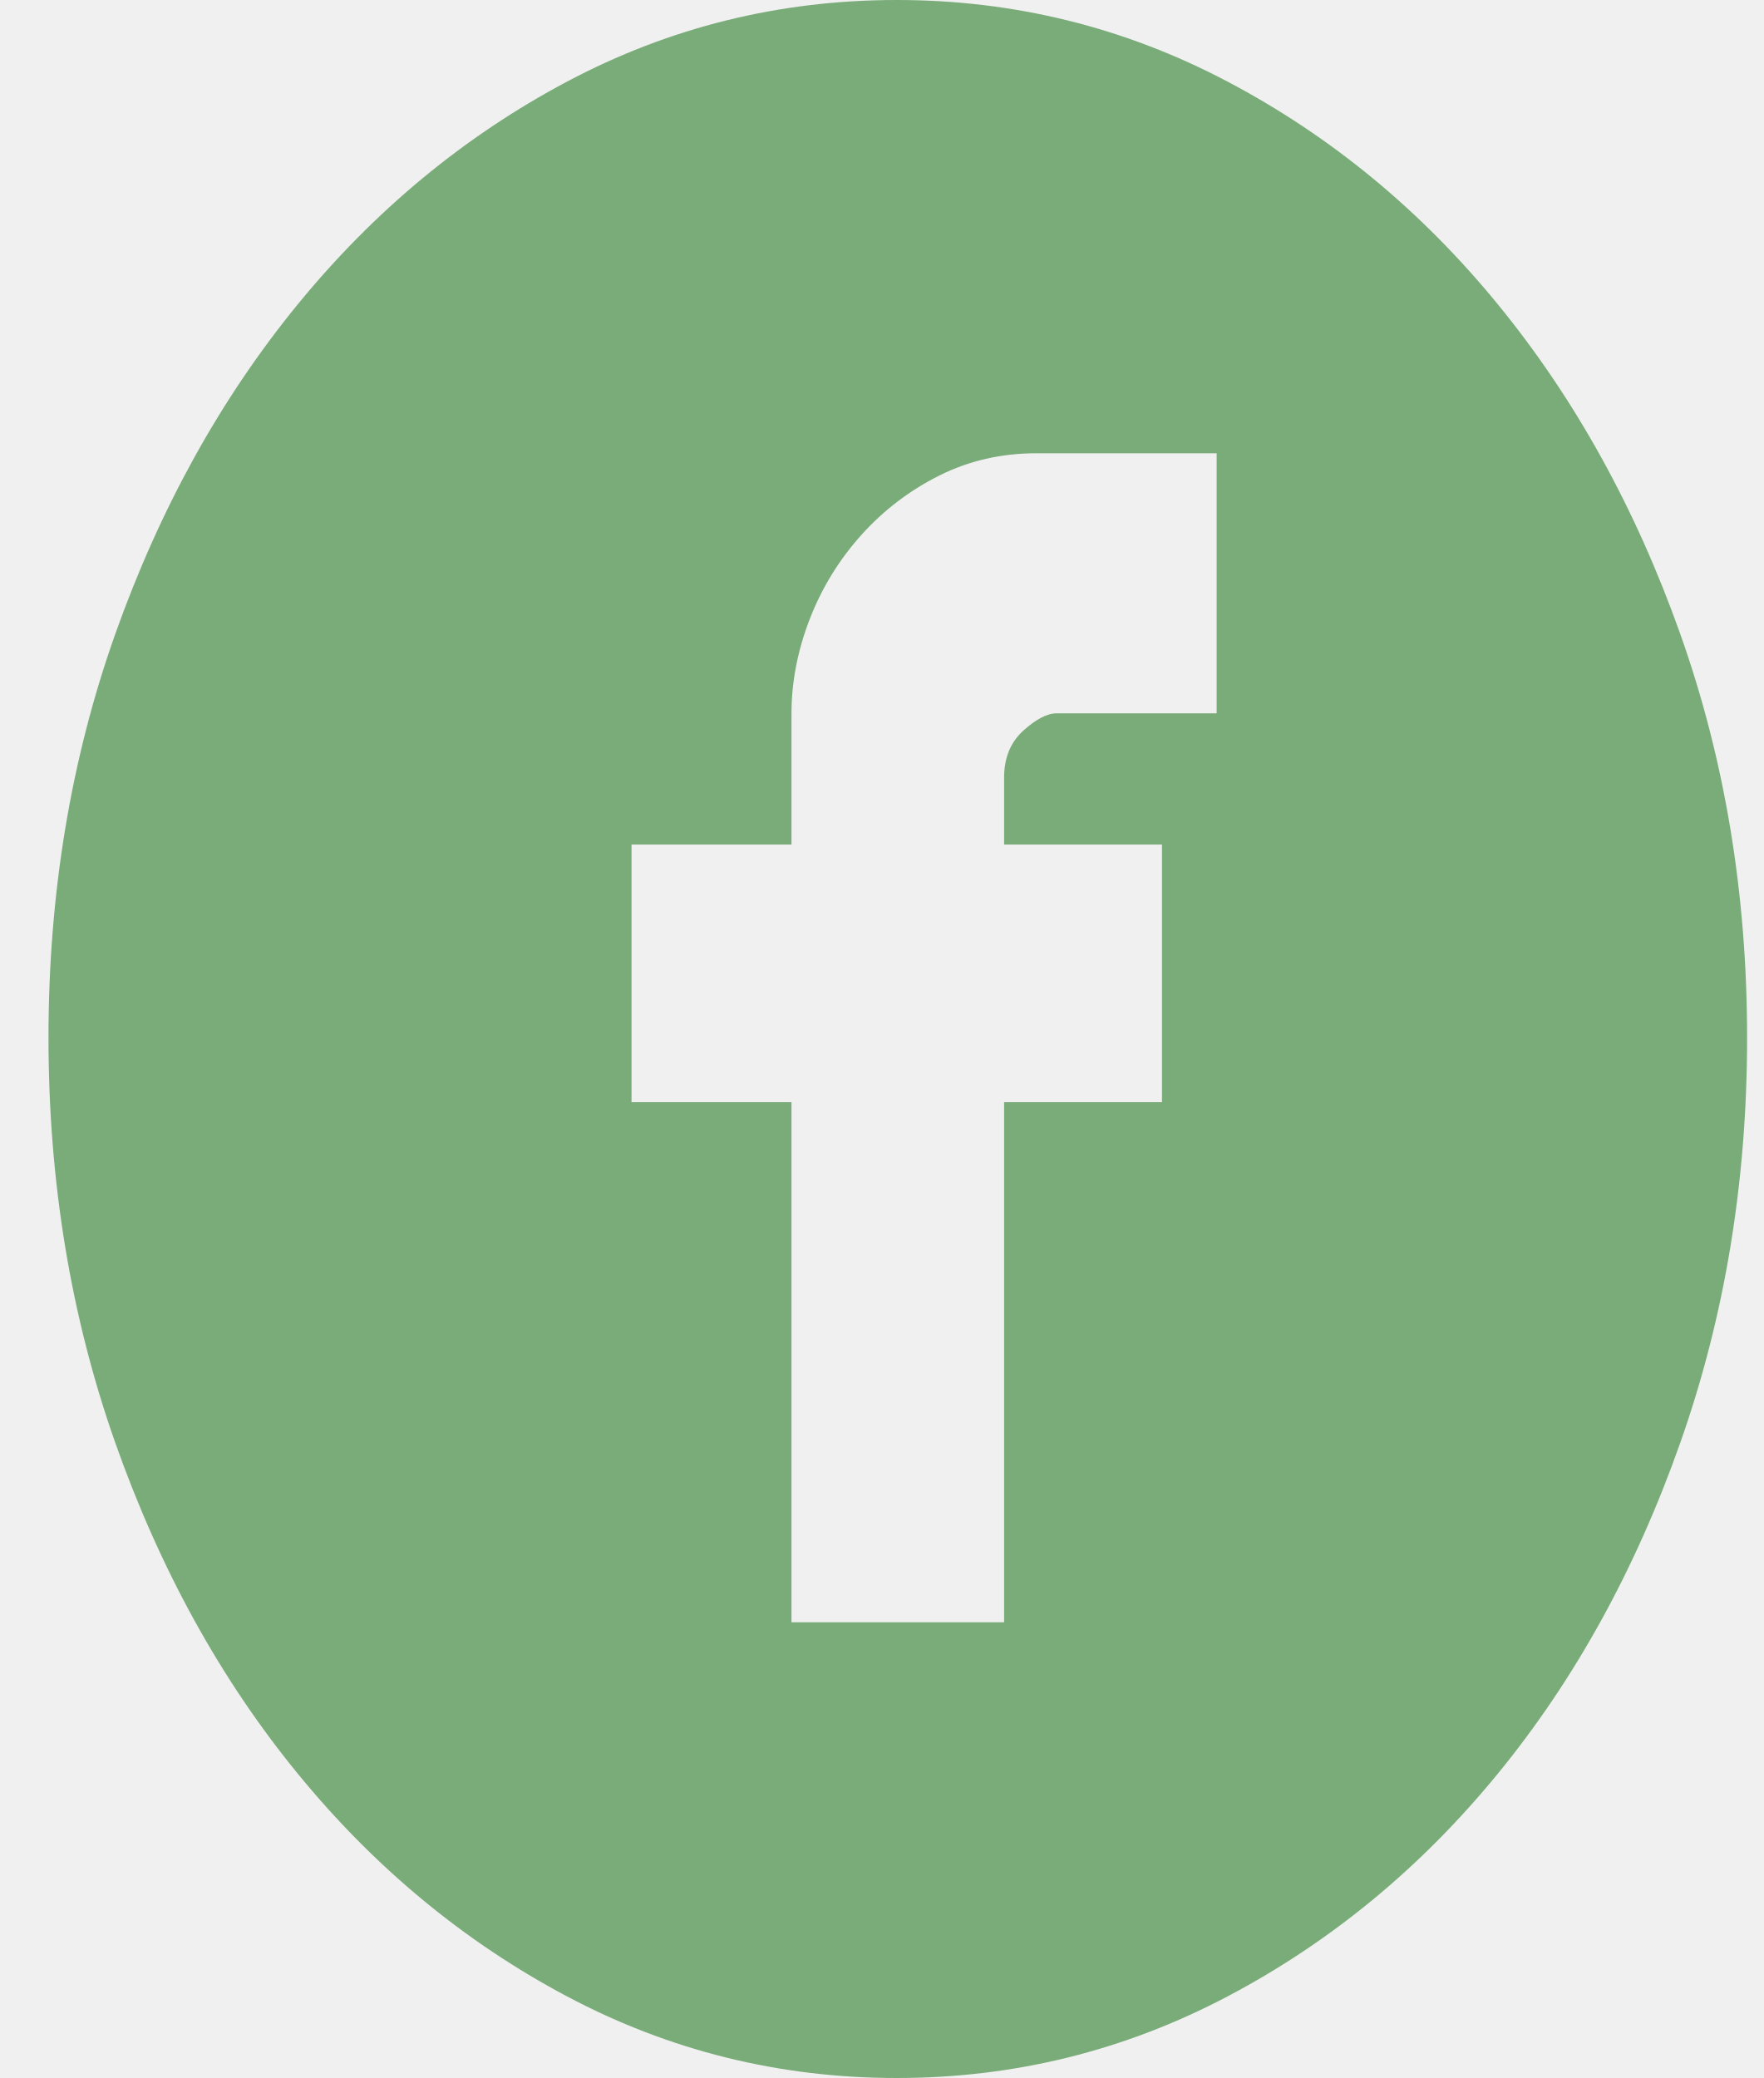
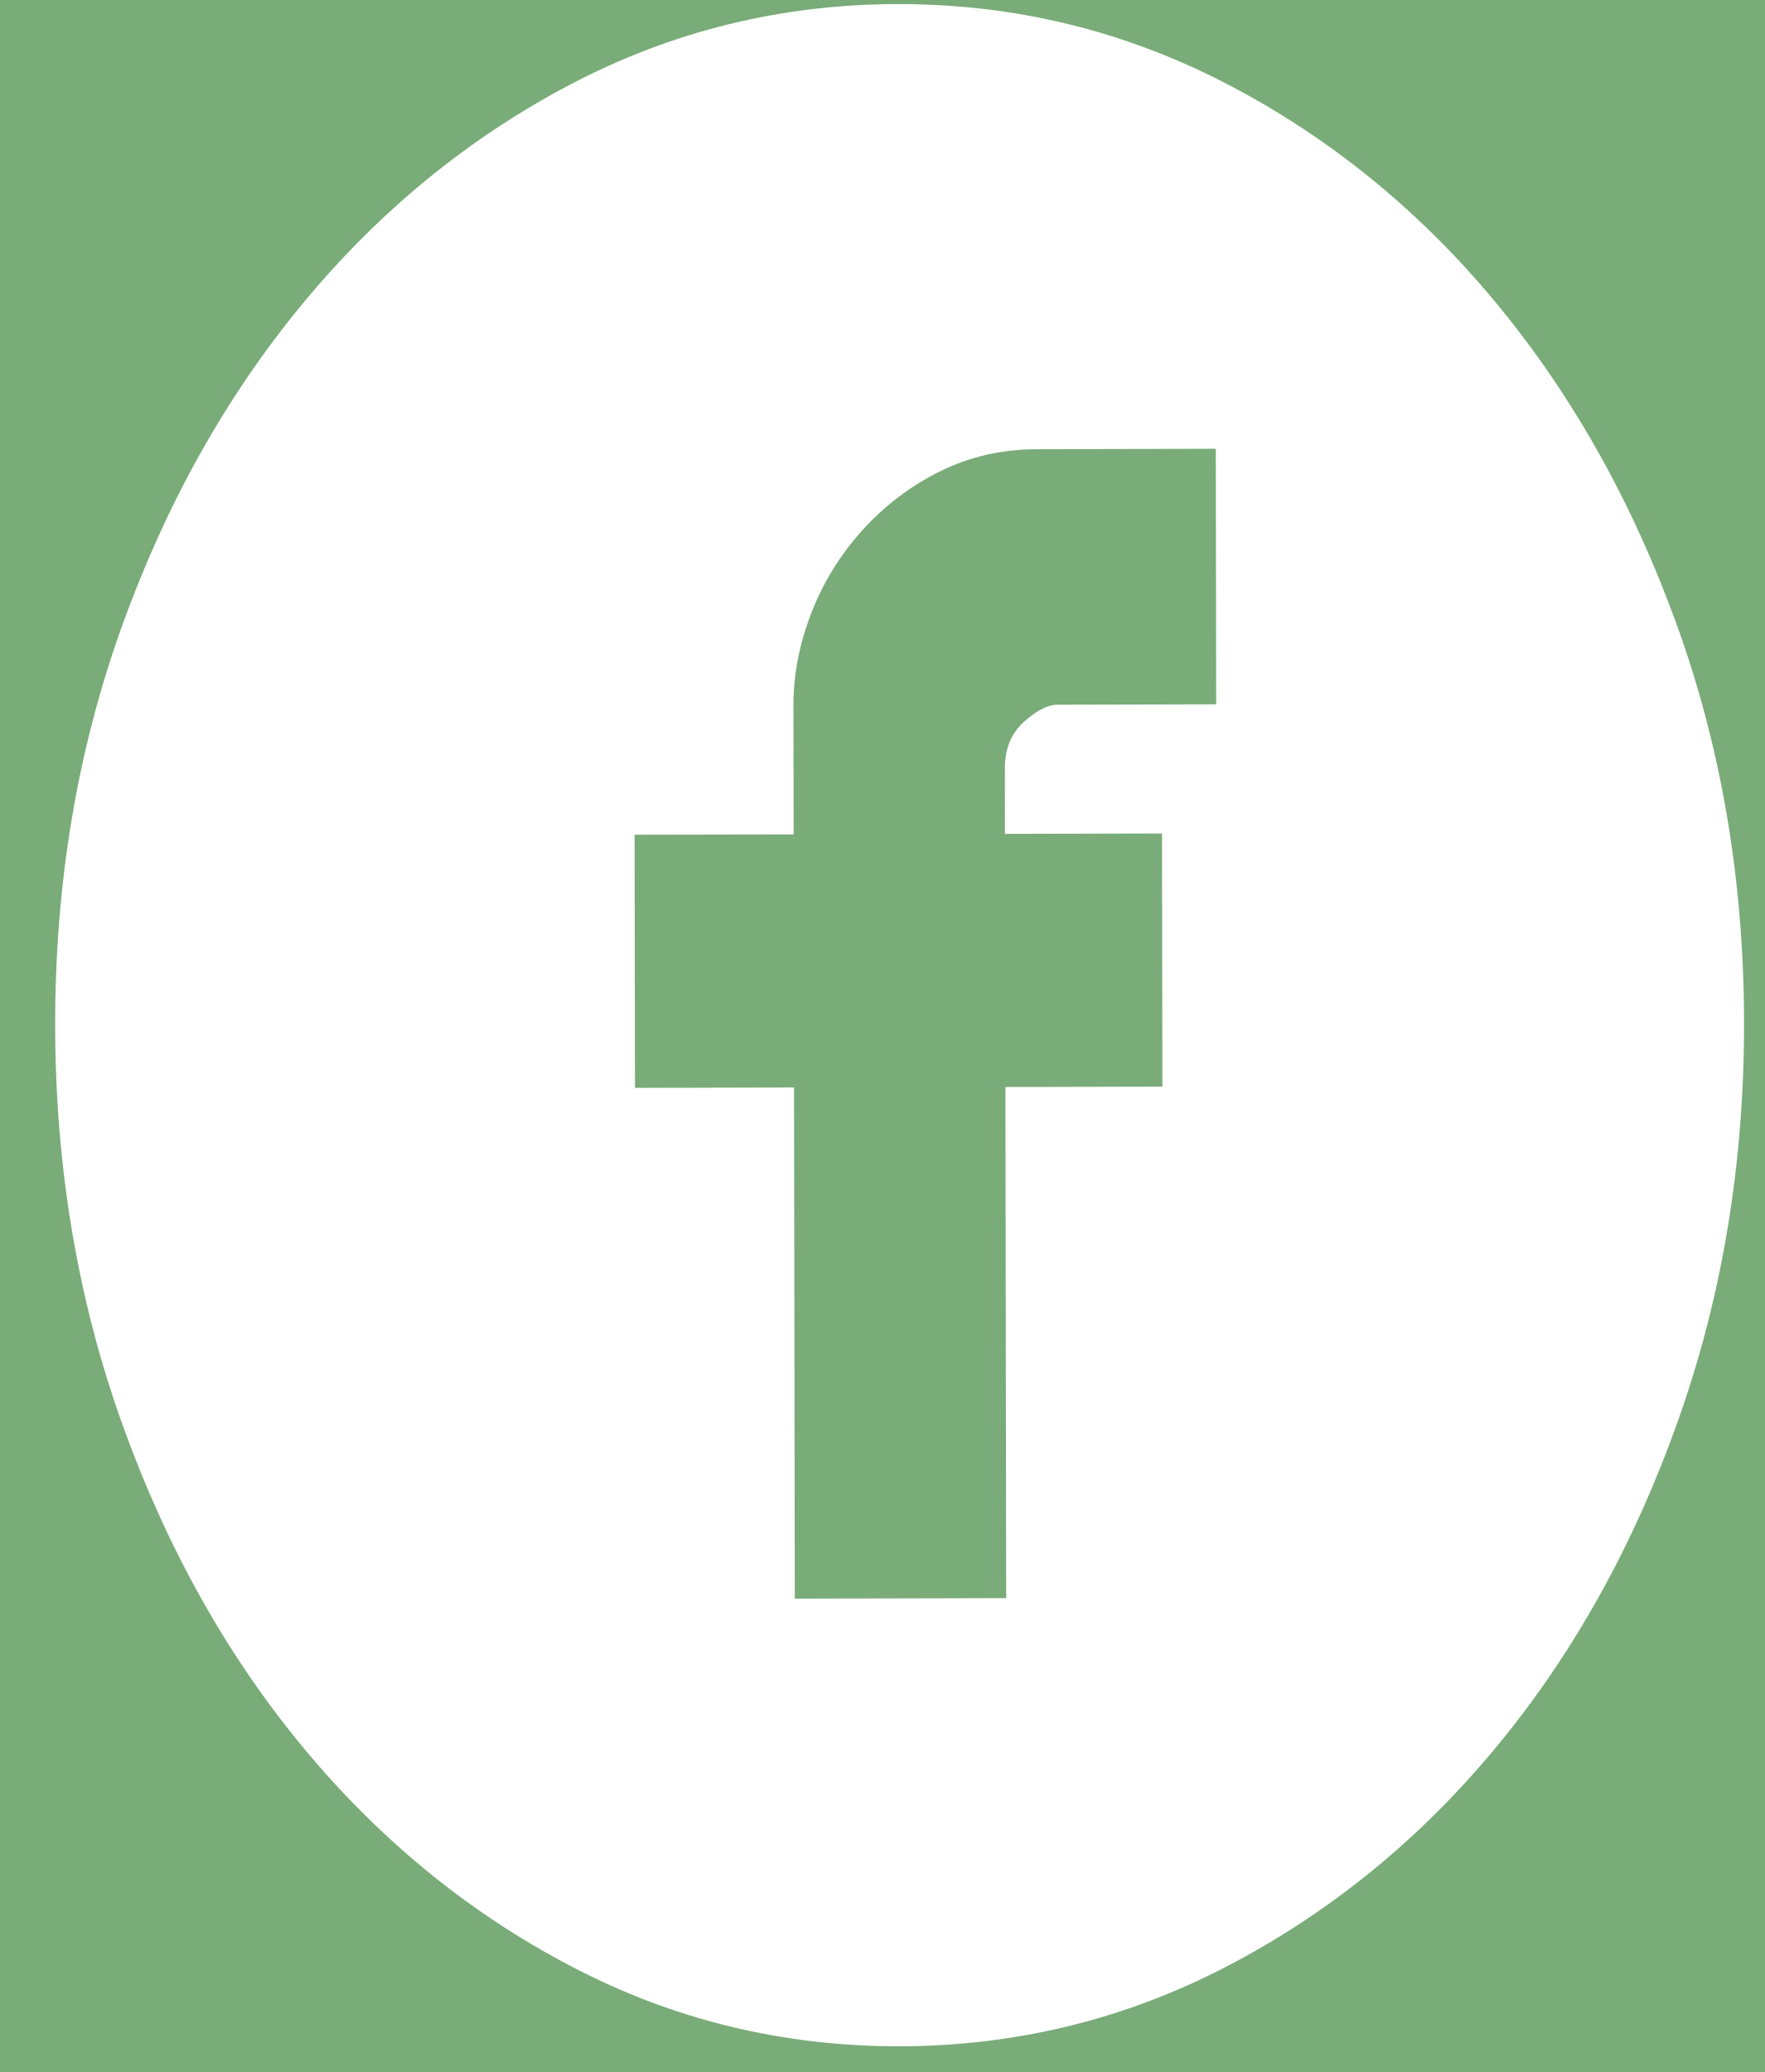
- <svg xmlns="http://www.w3.org/2000/svg" width="28" height="33" viewBox="0 0 28 33" fill="none">
-   <path d="M14.24 0C16.105 0 17.857 0.433 19.496 1.298C21.136 2.163 22.566 3.343 23.788 4.838C25.01 6.333 25.974 8.076 26.681 10.069C27.389 12.062 27.742 14.199 27.742 16.48C27.742 18.762 27.389 20.905 26.681 22.911C25.974 24.917 25.01 26.668 23.788 28.162C22.566 29.657 21.136 30.837 19.496 31.702C17.857 32.567 16.105 33 14.24 33C12.375 33 10.629 32.567 9 31.702C7.371 30.837 5.945 29.657 4.724 28.162C3.502 26.668 2.538 24.917 1.83 22.911C1.123 20.905 0.77 18.762 0.77 16.48C0.77 14.199 1.123 12.062 1.83 10.069C2.538 8.076 3.502 6.333 4.724 4.838C5.945 3.343 7.371 2.163 9 1.298C10.629 0.433 12.375 0 14.24 0ZM19.319 7.198H16.458C15.901 7.198 15.386 7.316 14.915 7.552C14.444 7.788 14.031 8.102 13.677 8.496C13.324 8.889 13.05 9.335 12.857 9.833C12.665 10.331 12.568 10.83 12.568 11.328V13.412H10.028V17.503H12.568V25.763H15.944V17.503H18.451V13.412H15.944V12.35C15.944 12.036 16.046 11.787 16.249 11.603C16.453 11.419 16.63 11.328 16.78 11.328H19.319V7.198Z" fill="#79AC78" />
+ <svg xmlns="http://www.w3.org/2000/svg" width="23" height="27" viewBox="0 0 23 27" fill="none">
+   <rect width="23" height="27" fill="#1E1E1E" />
+   <g id="iPhone 14 &amp; 15 Pro Max - 2" clip-path="url(#clip0_187_2)">
+     <rect width="430" height="4001" transform="translate(-179 -3918)" fill="white" />
+     <rect id="Rectangle 43" x="-179" y="-171" width="430" height="254" fill="#79AC78" />
+     <g id="Group 57">
+       <g id="Group 25">
+         <g id="ð¦ icon &quot;circle facebook&quot;">
+           <path id="Vector" d="M11.691 0.053C13.213 0.05 14.643 0.395 15.983 1.09C17.322 1.785 18.491 2.733 19.49 3.936C20.488 5.139 21.278 6.544 21.857 8.149C22.437 9.755 22.728 11.478 22.731 13.317C22.734 15.157 22.448 16.886 21.873 18.505C21.299 20.124 20.514 21.538 19.518 22.745C18.523 23.953 17.357 24.907 16.02 25.608C14.683 26.309 13.254 26.661 11.732 26.665C10.21 26.668 8.784 26.323 7.454 25.628C6.124 24.934 4.959 23.985 3.96 22.782C2.961 21.579 2.172 20.169 1.592 18.553C1.013 16.937 0.721 15.209 0.719 13.369C0.716 11.53 1.002 9.806 1.576 8.197C2.151 6.589 2.936 5.181 3.931 3.973C4.926 2.765 6.088 1.811 7.416 1.11C8.745 0.409 10.17 0.057 11.691 0.053ZM15.846 5.848L13.511 5.854C13.056 5.855 12.636 5.951 12.252 6.142C11.867 6.333 11.531 6.588 11.243 6.906C10.955 7.223 10.732 7.583 10.575 7.986C10.419 8.388 10.341 8.79 10.341 9.191L10.344 10.873L8.271 10.877L8.276 14.176L10.349 14.171L10.359 20.832L13.114 20.825L13.104 14.165L15.15 14.16L15.145 10.861L13.098 10.866L13.097 10.01C13.097 9.756 13.18 9.555 13.345 9.406C13.511 9.258 13.656 9.184 13.778 9.183L15.851 9.178L15.846 5.848Z" fill="white" />
+         </g>
+       </g>
+     </g>
+   </g>
+   <defs>
+     <clipPath id="clip0_187_2">
+       <rect width="430" height="4001" fill="white" transform="translate(-179 -3918)" />
+     </clipPath>
+   </defs>
</svg>
